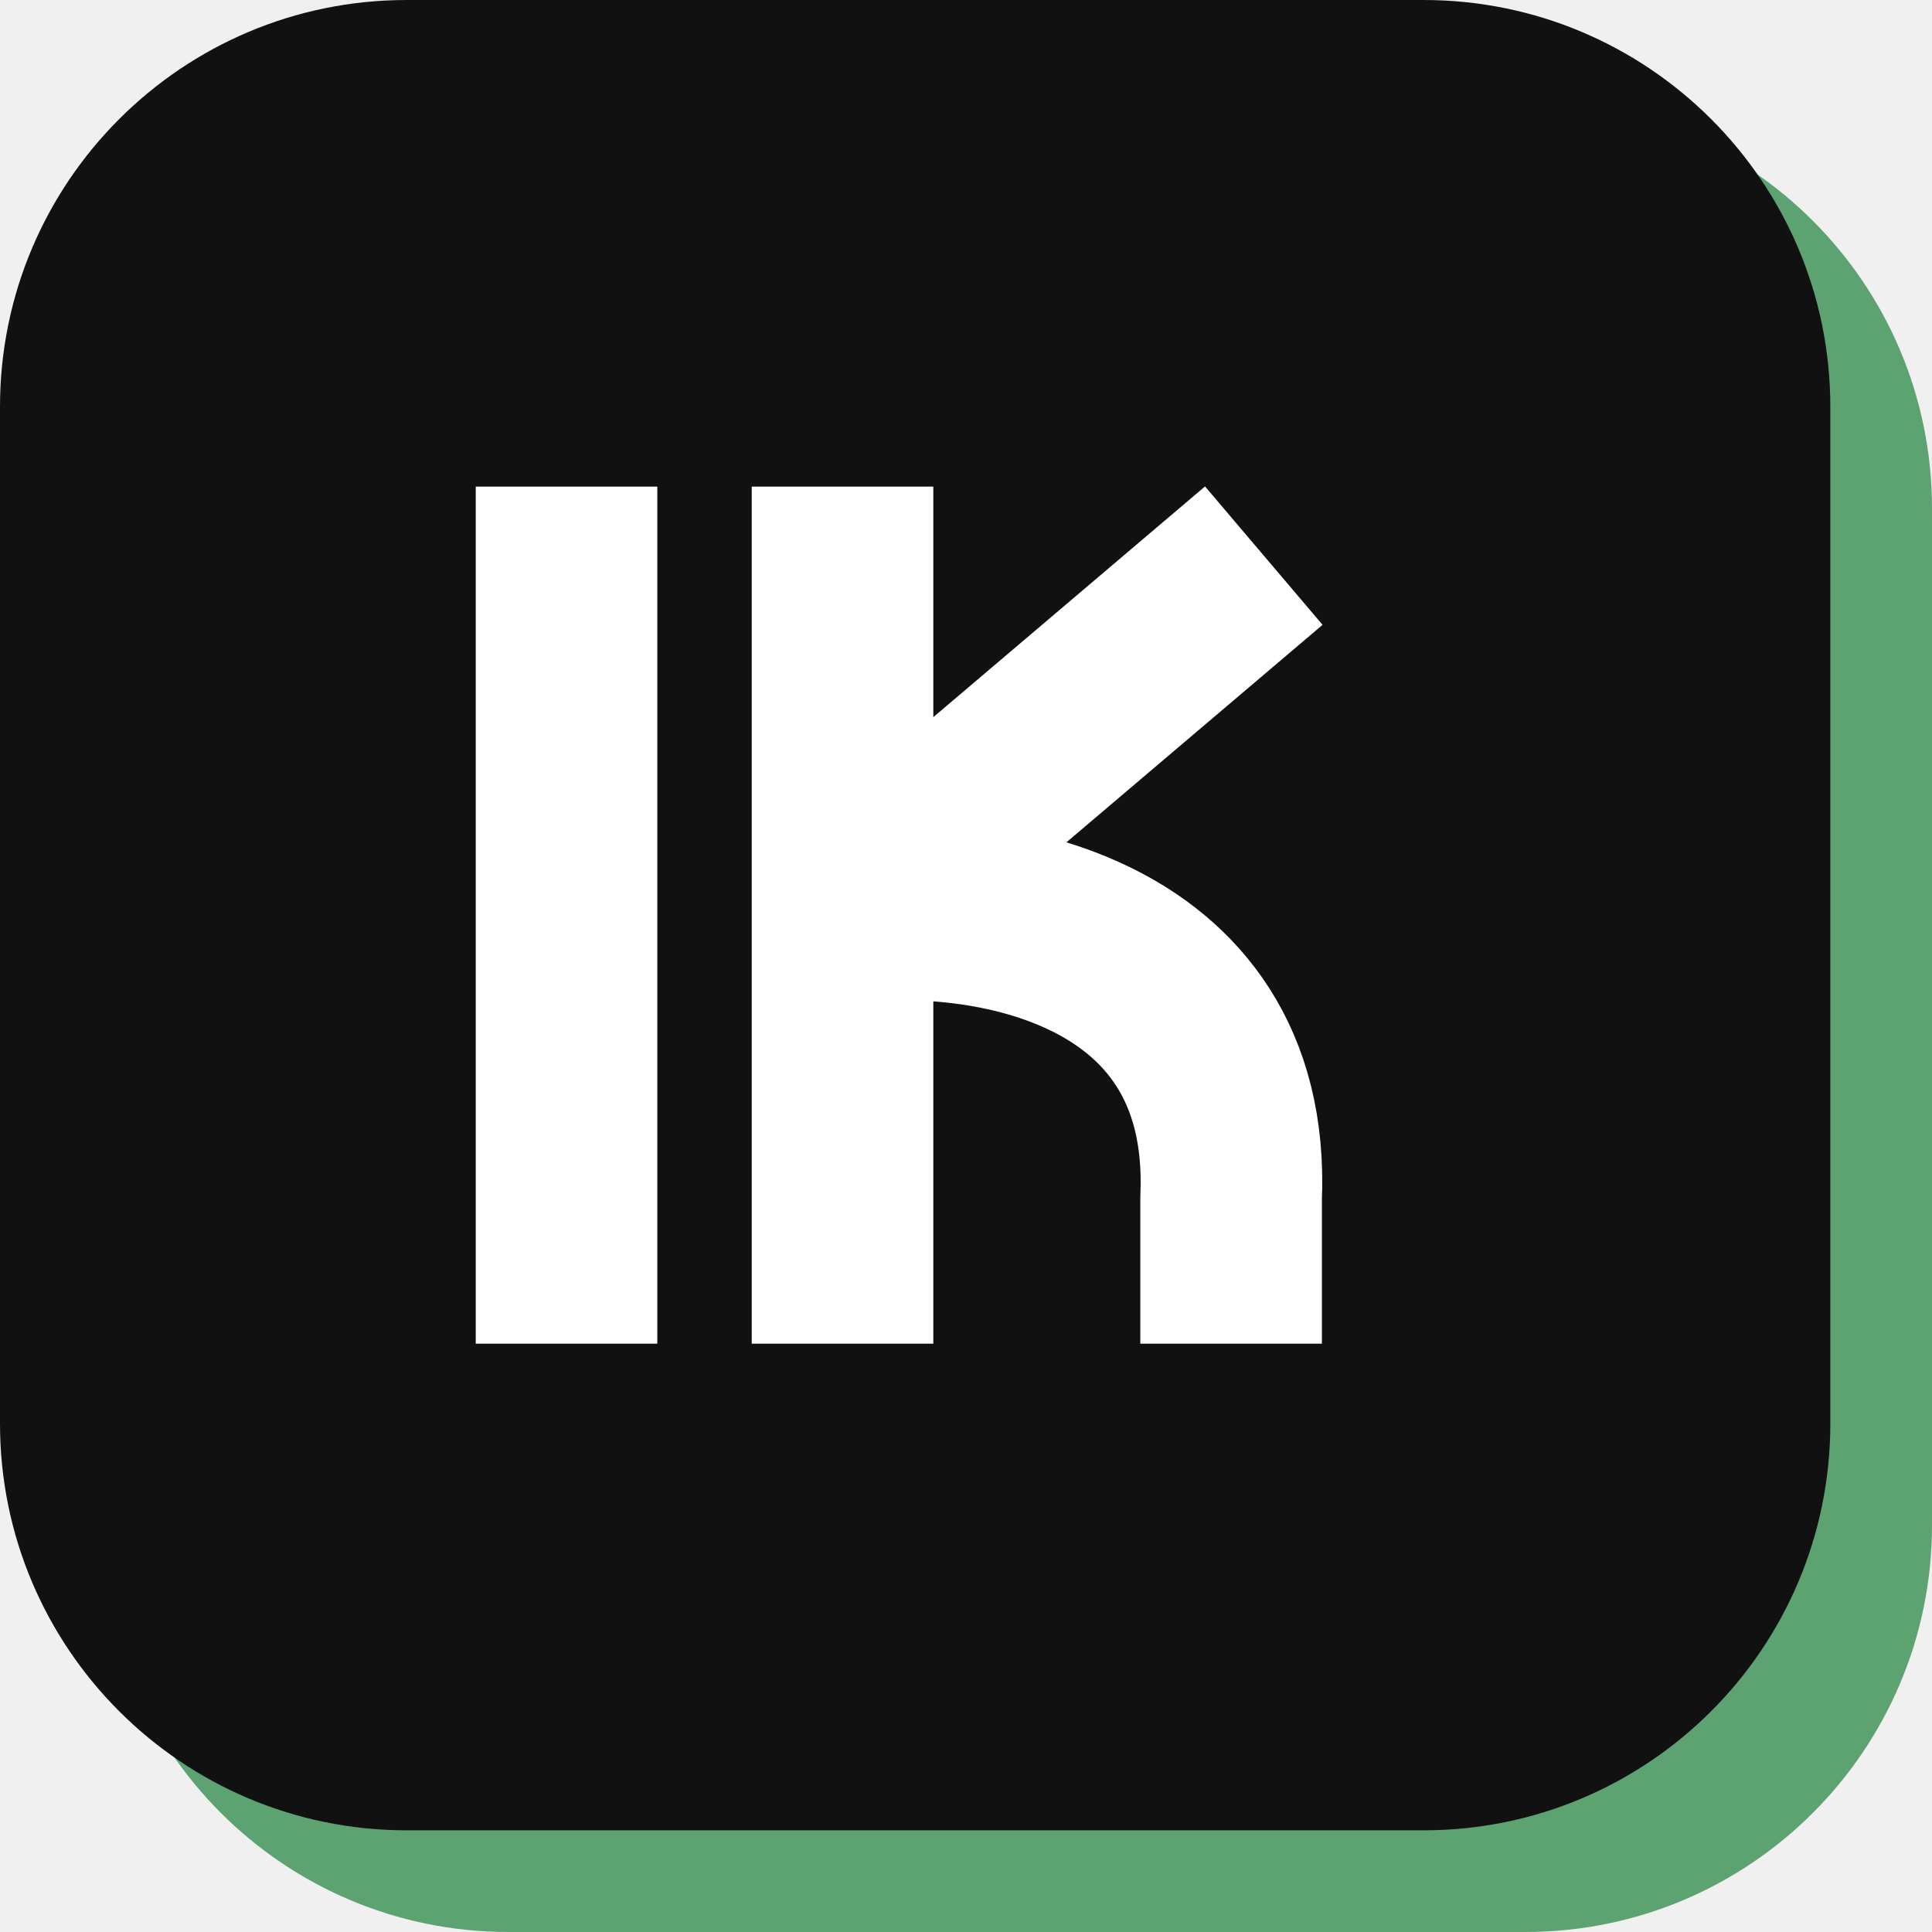
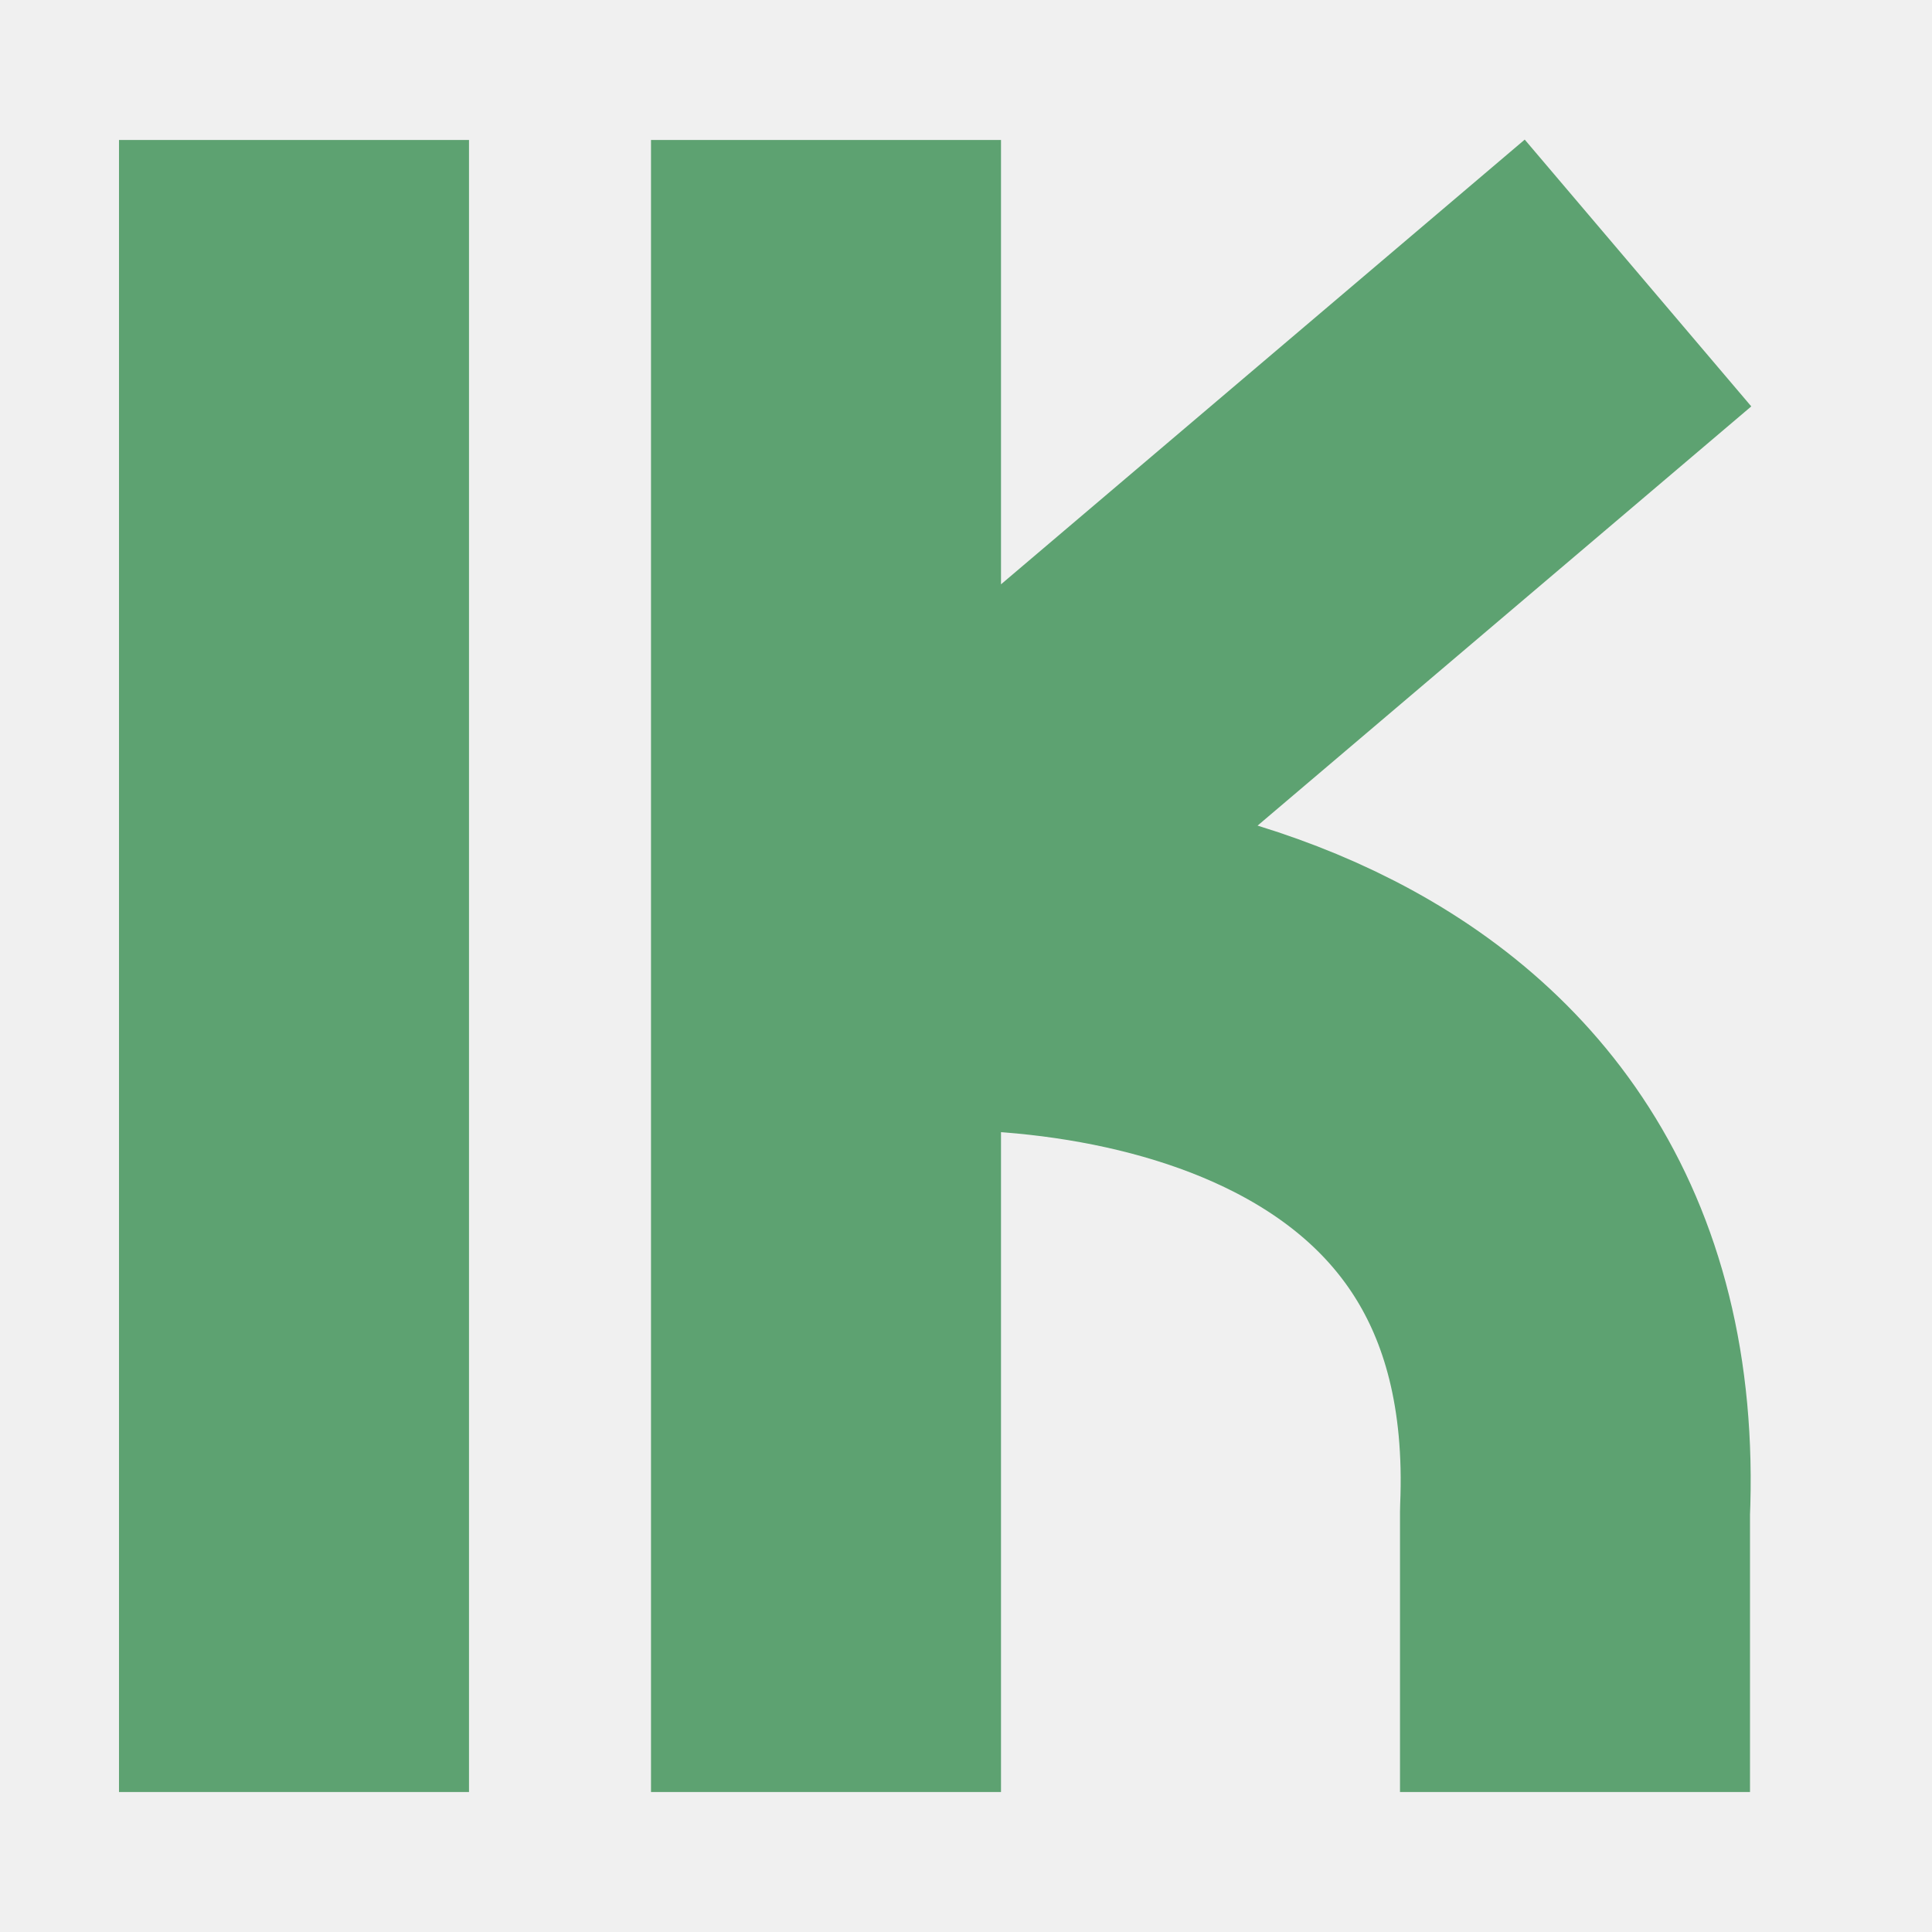
- <svg xmlns="http://www.w3.org/2000/svg" viewBox="3 3 38 38" width="38" height="38" fill="none">
-   <rect x="5" y="5" width="36" height="36" rx="8" fill="#5da271" />
-   <rect x="3" y="3" width="36" height="36" rx="8" fill="#111111" />
-   <g transform="translate(10 10)">
-     <svg width="22" height="22" viewBox="0 0 154 154" fill="none">
-       <path d="M29 18V136M67 18V76.75M67 136V76.75M125 27.5L67 76.75M67 76.75C84.333 74.333 122.1 78.8 120.5 116V136" stroke="#FFFFFF" stroke-width="25" stroke-linejoin="round" />
-     </svg>
-   </g>
+ <svg xmlns="http://www.w3.org/2000/svg" viewBox="8 8 138 138" width="138" height="138" fill="none">
+   <style>
+     path { stroke: #5da271; }
+     @media (prefers-color-scheme: dark) {
+       path { stroke: #FFFFFF; }
+     }
+   </style>
+   <path d="M29 18V136M67 18V76.75M67 136V76.75M125 27.5L67 76.75M67 76.75C84.333 74.333 122.1 78.8 120.5 116V136" stroke="#5da271" stroke-width="25" stroke-linejoin="round" />
</svg>
